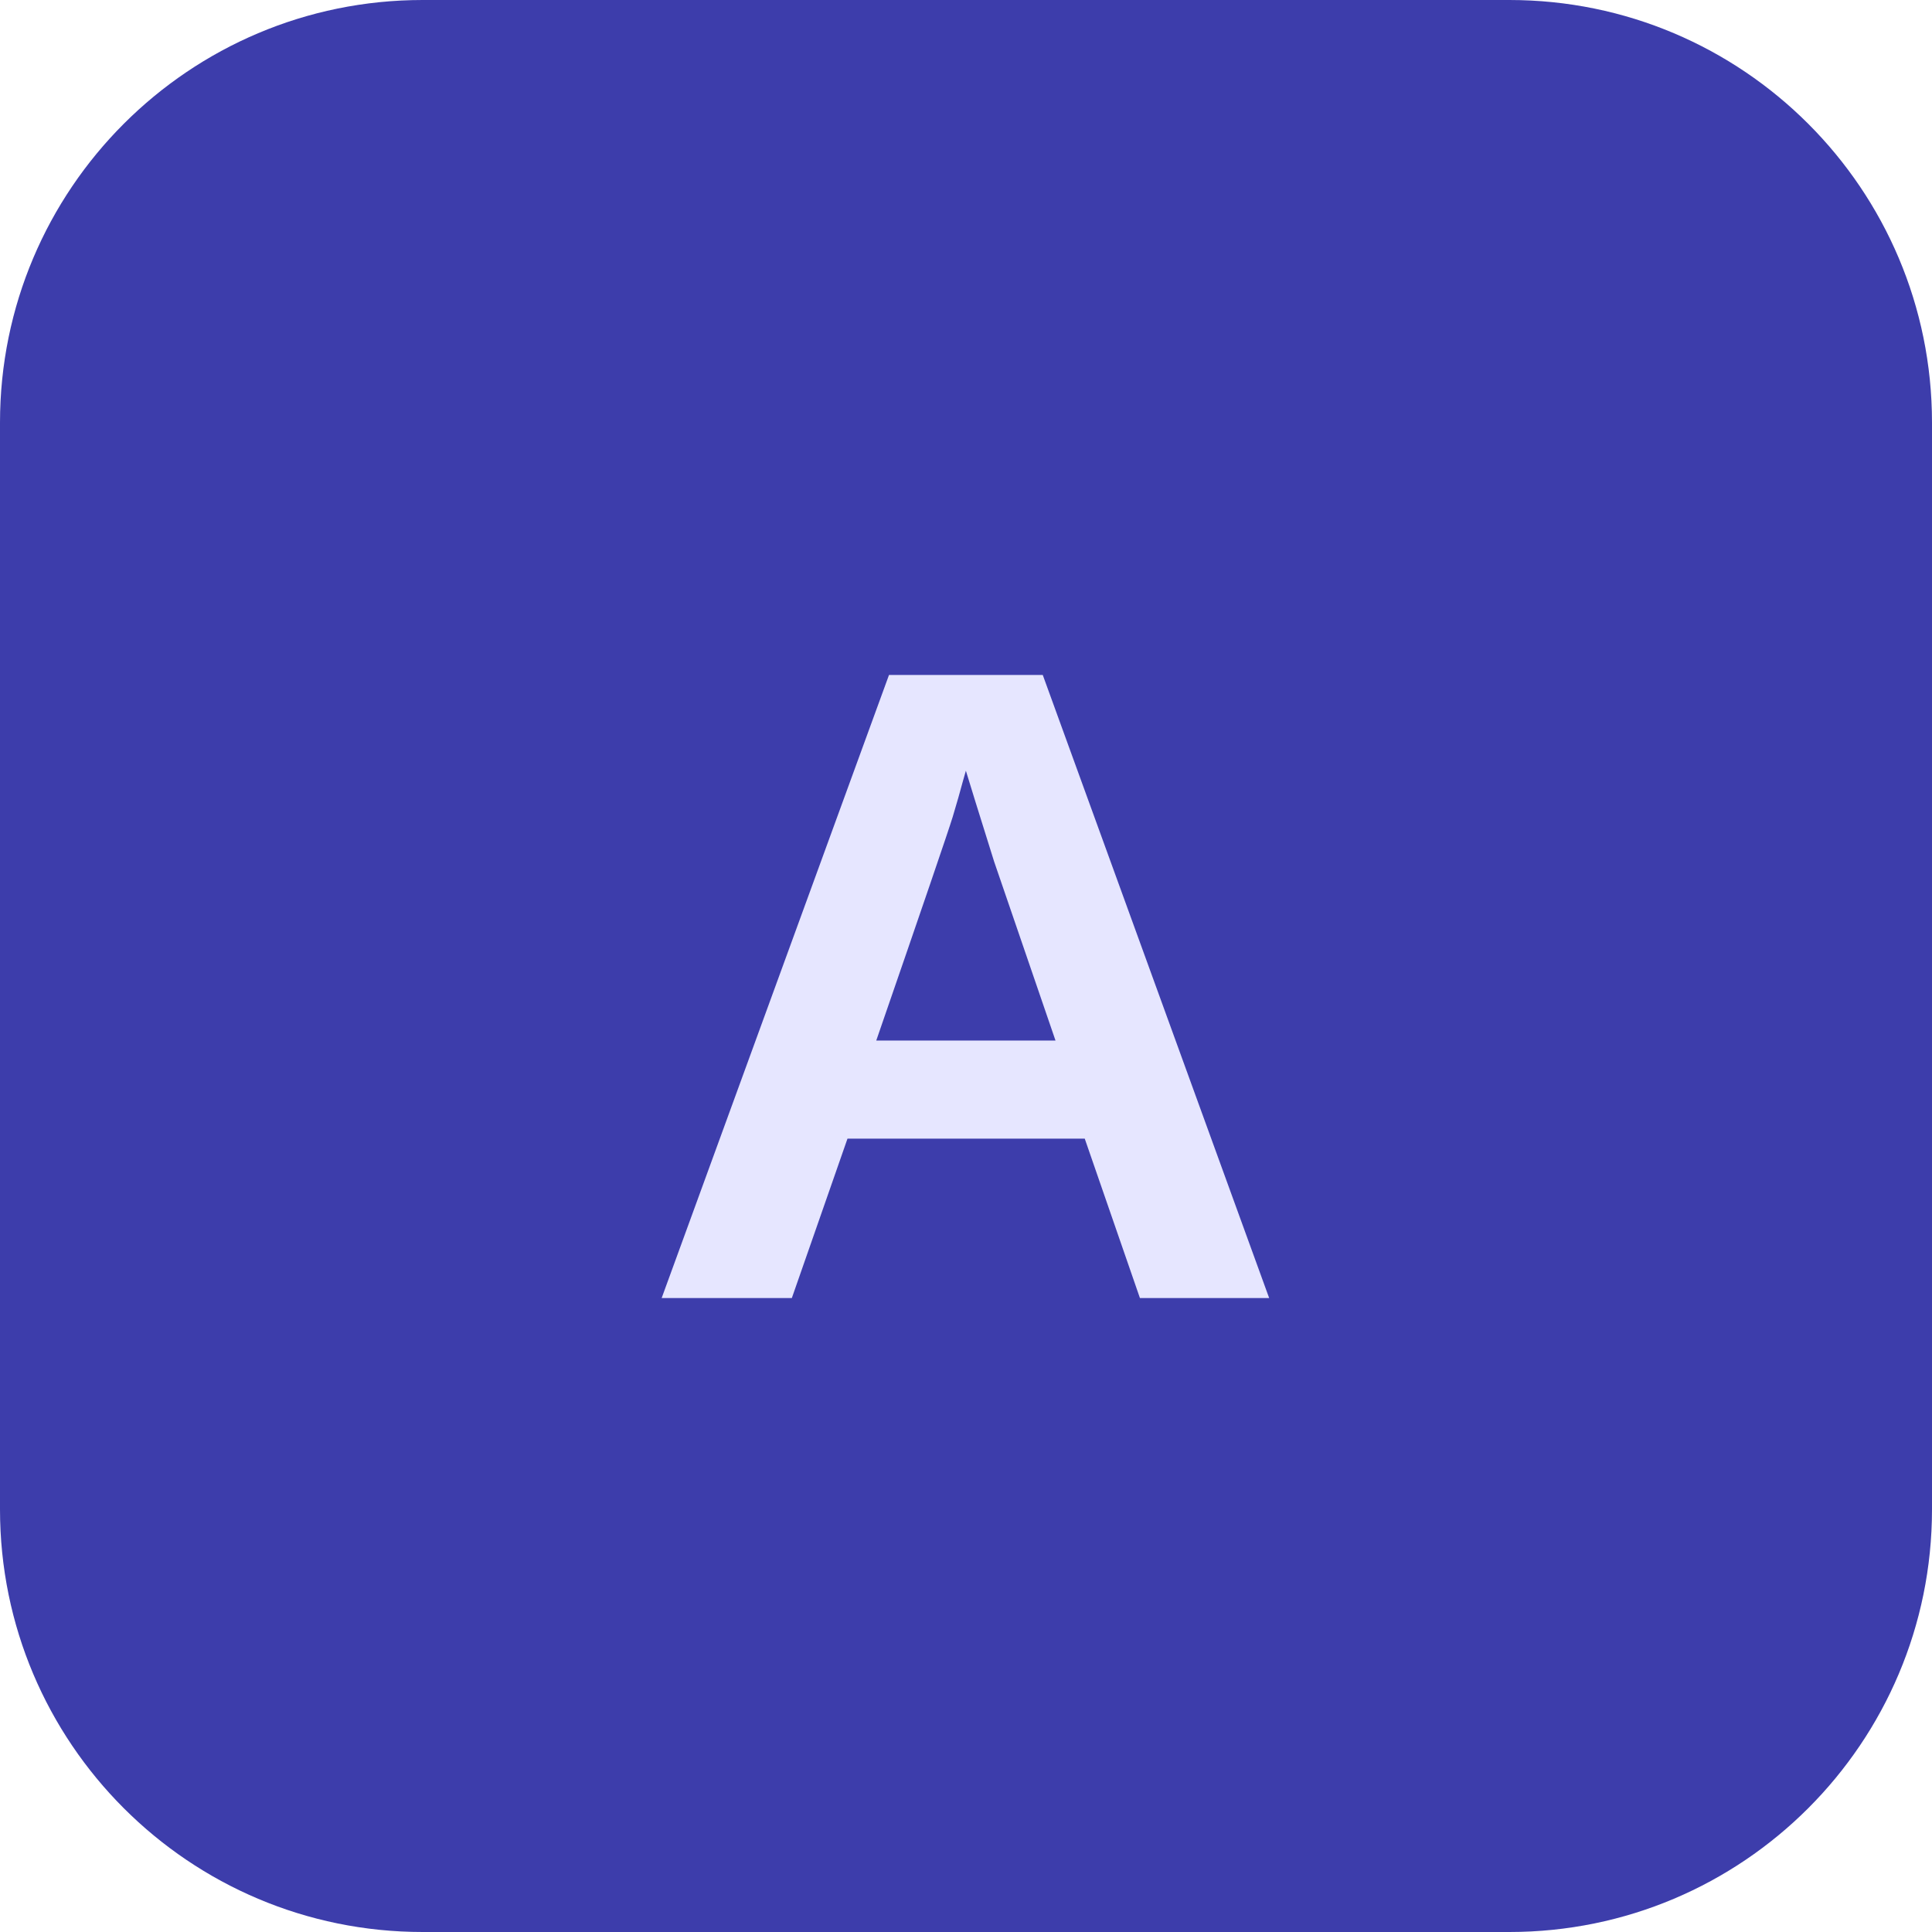
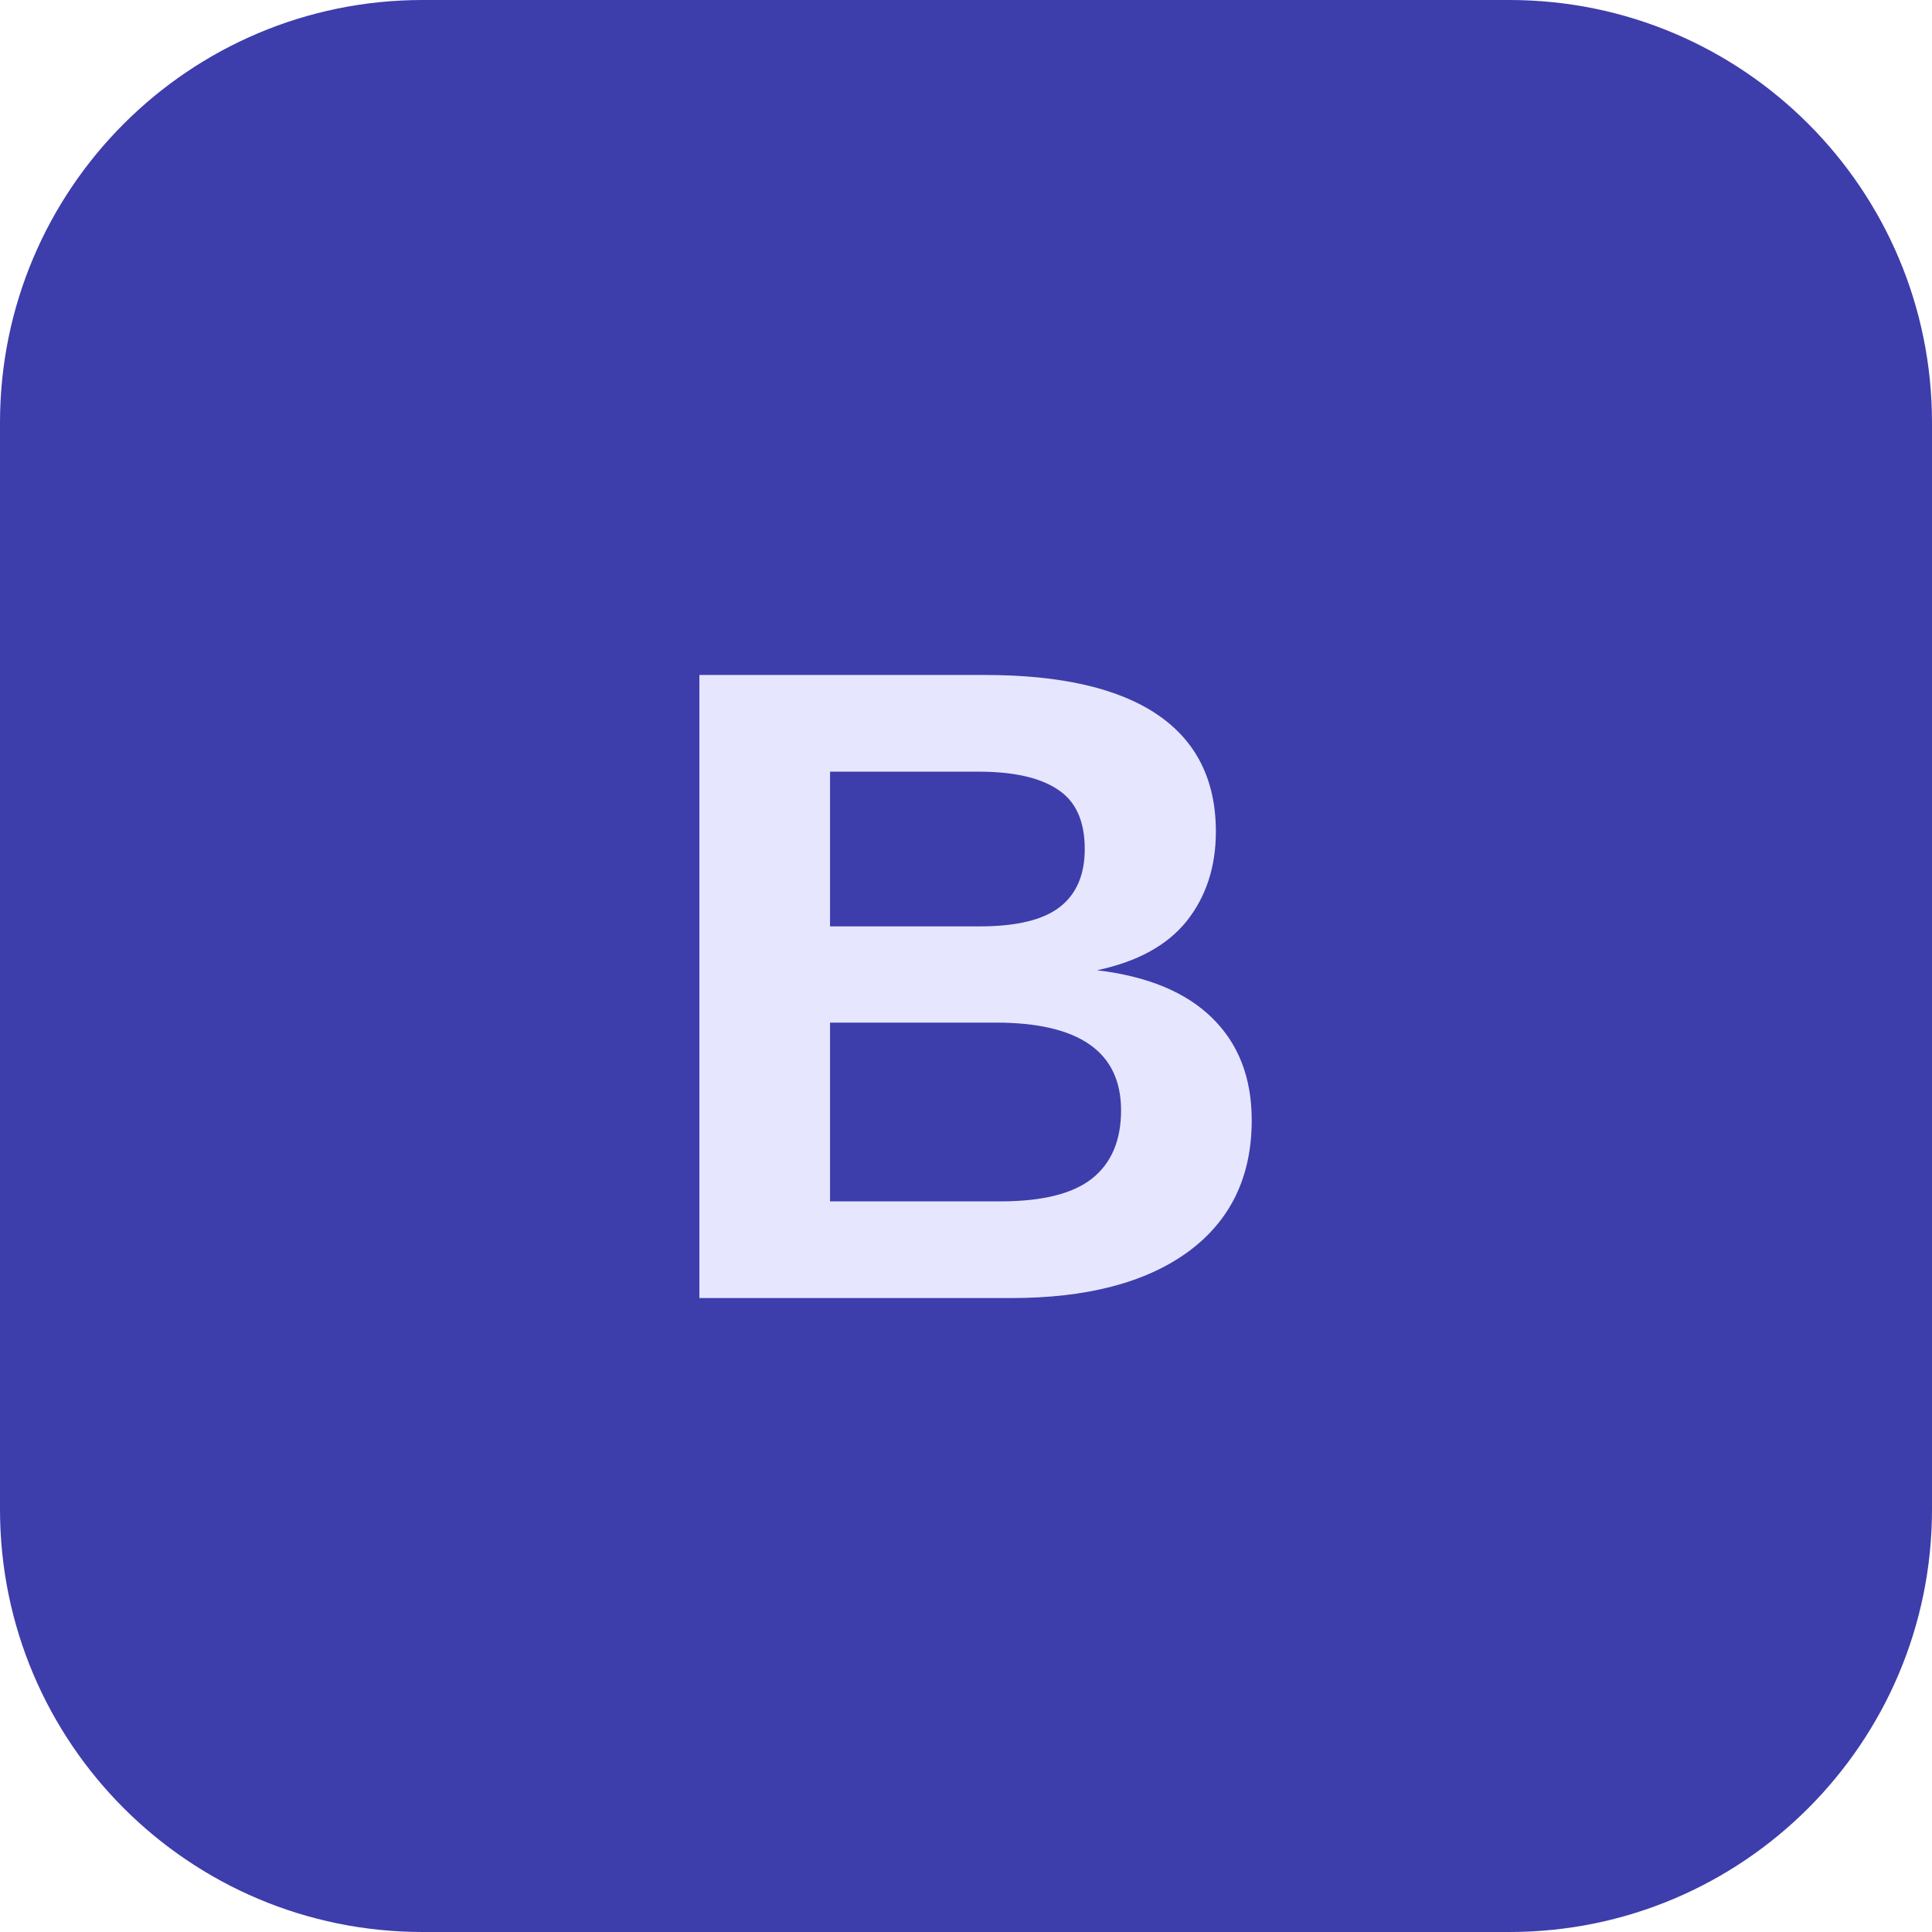
<svg xmlns="http://www.w3.org/2000/svg" viewBox="0 0 64 64">
  <rect width="64" height="64" rx="14" fill="#3d3dab" />
-   <text x="32" y="43" text-anchor="middle" font-family="Arial,Helvetica,sans-serif" font-weight="900" font-size="30" fill="#e6e6ff">A</text>
+   <text x="32" y="43" text-anchor="middle" font-family="Arial,Helvetica,sans-serif" font-weight="900" font-size="30" fill="#e6e6ff">B</text>
</svg>
